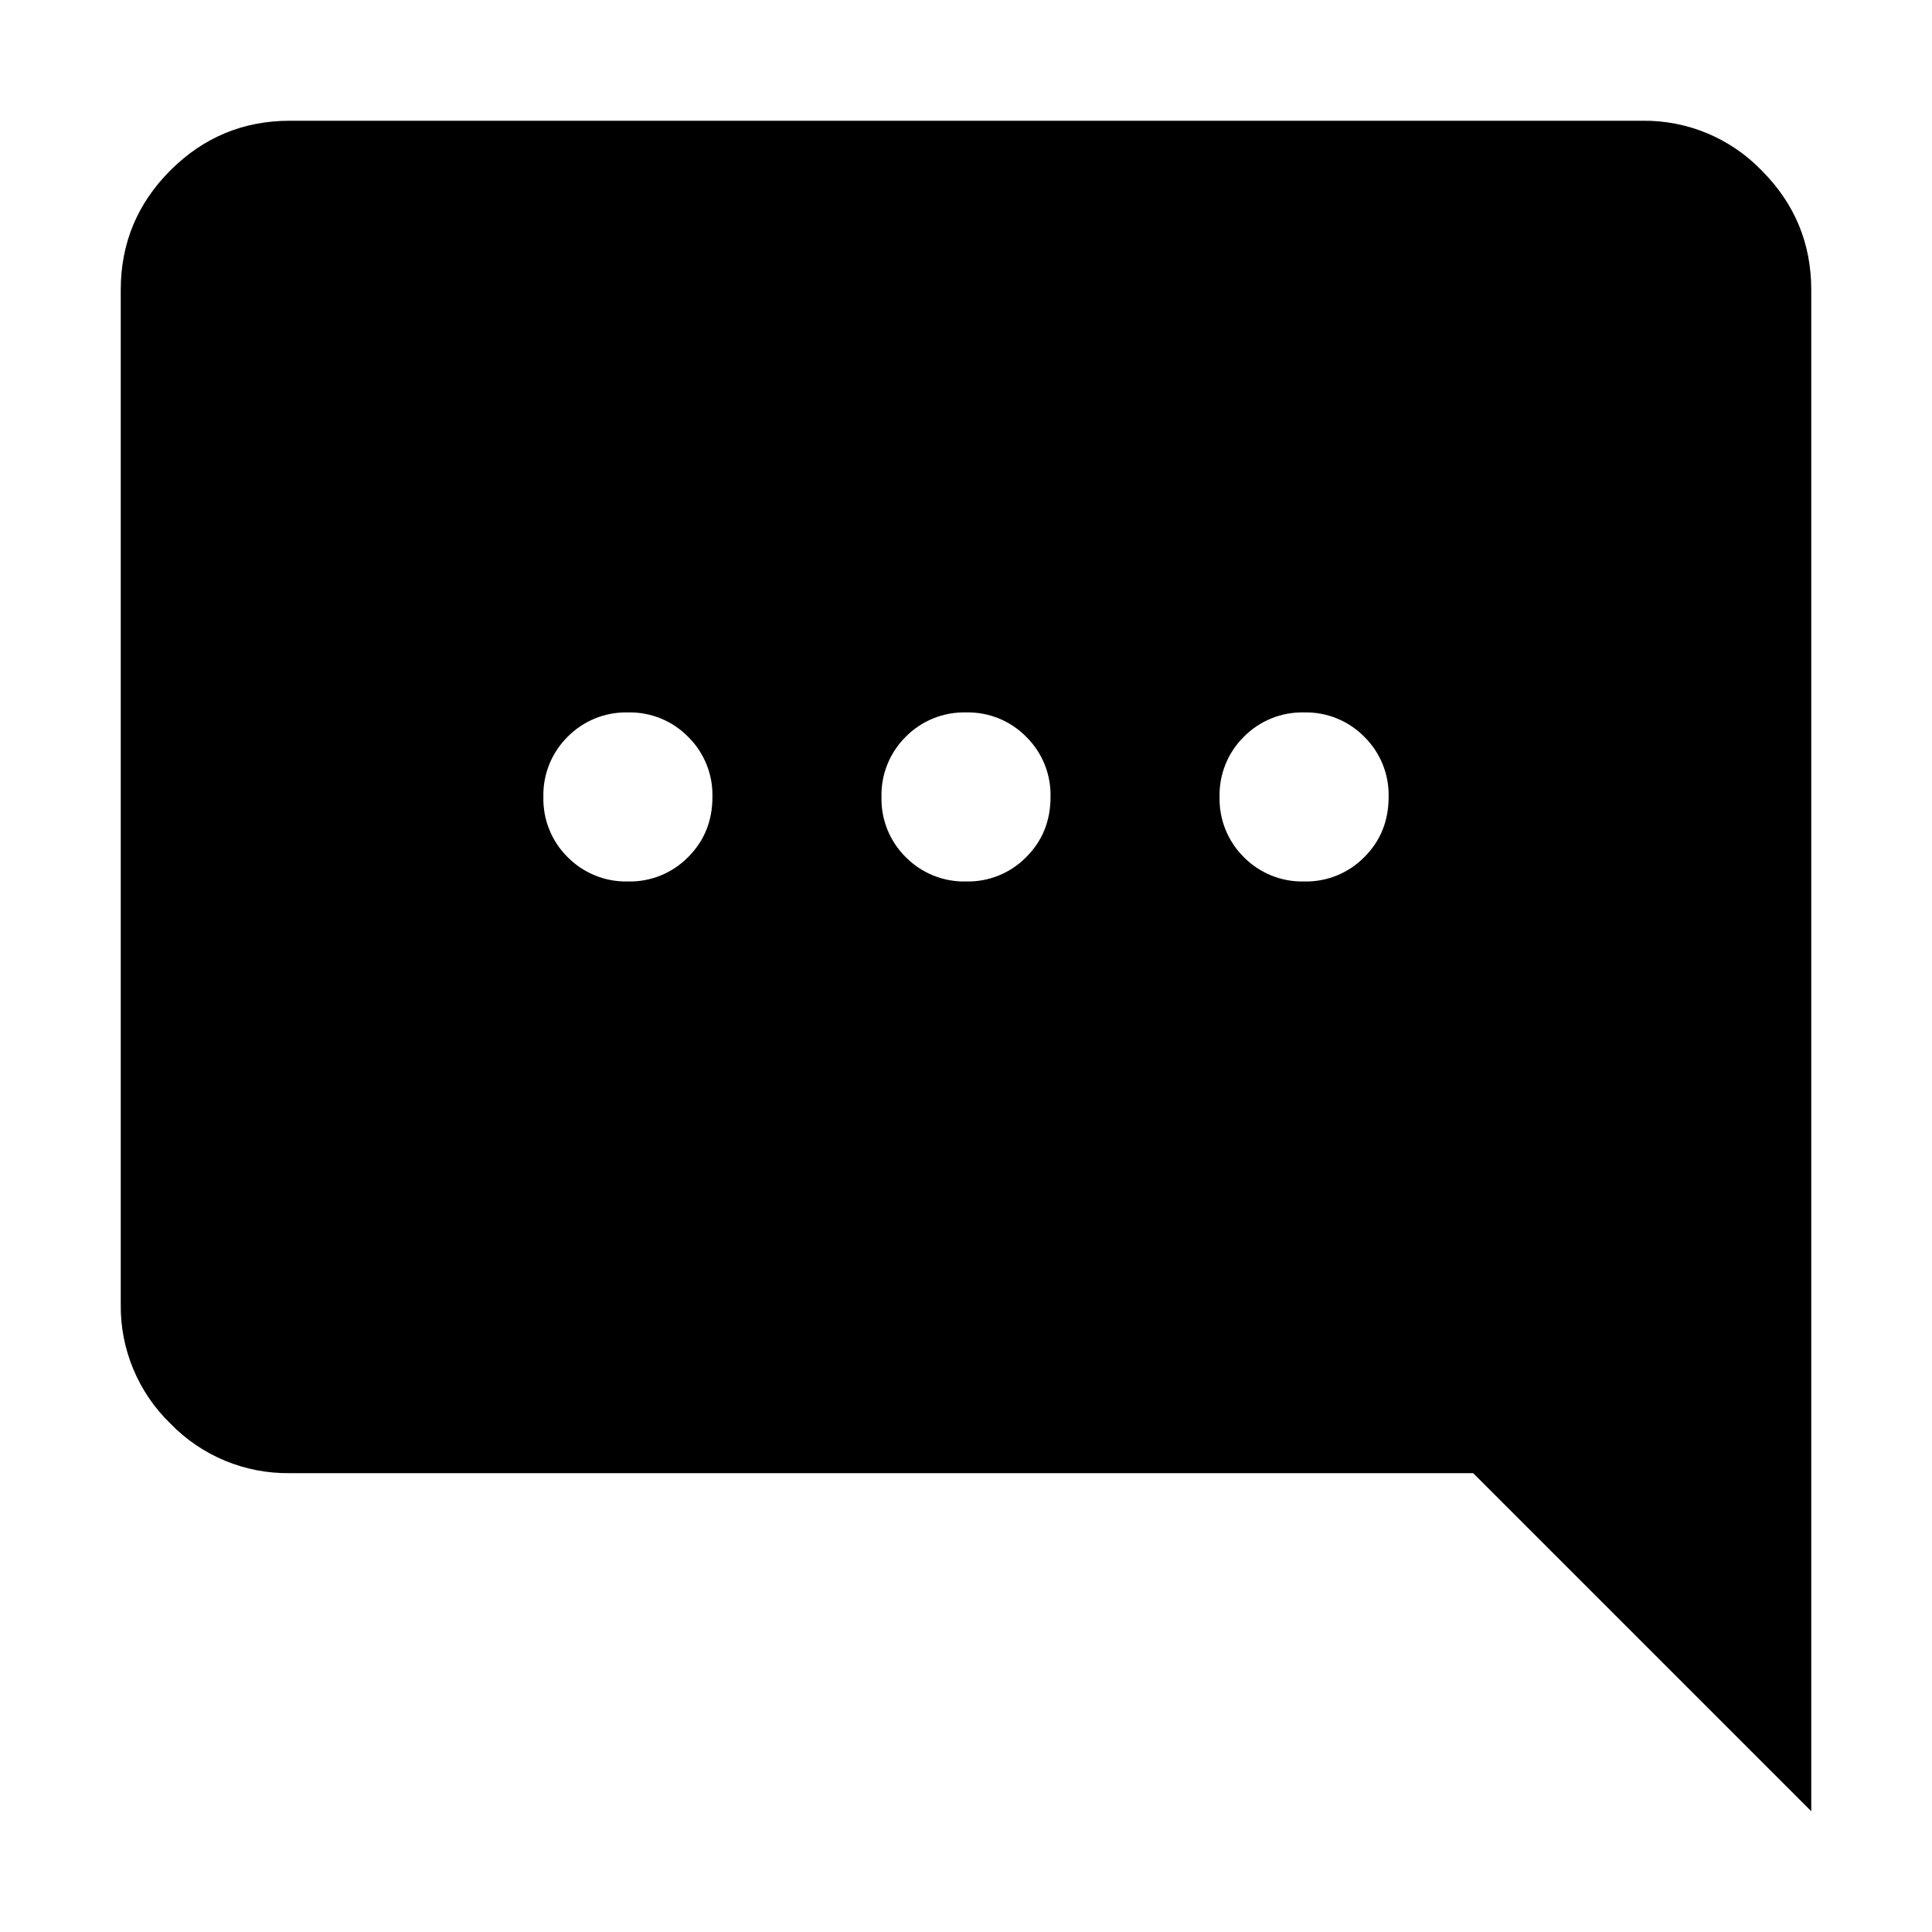
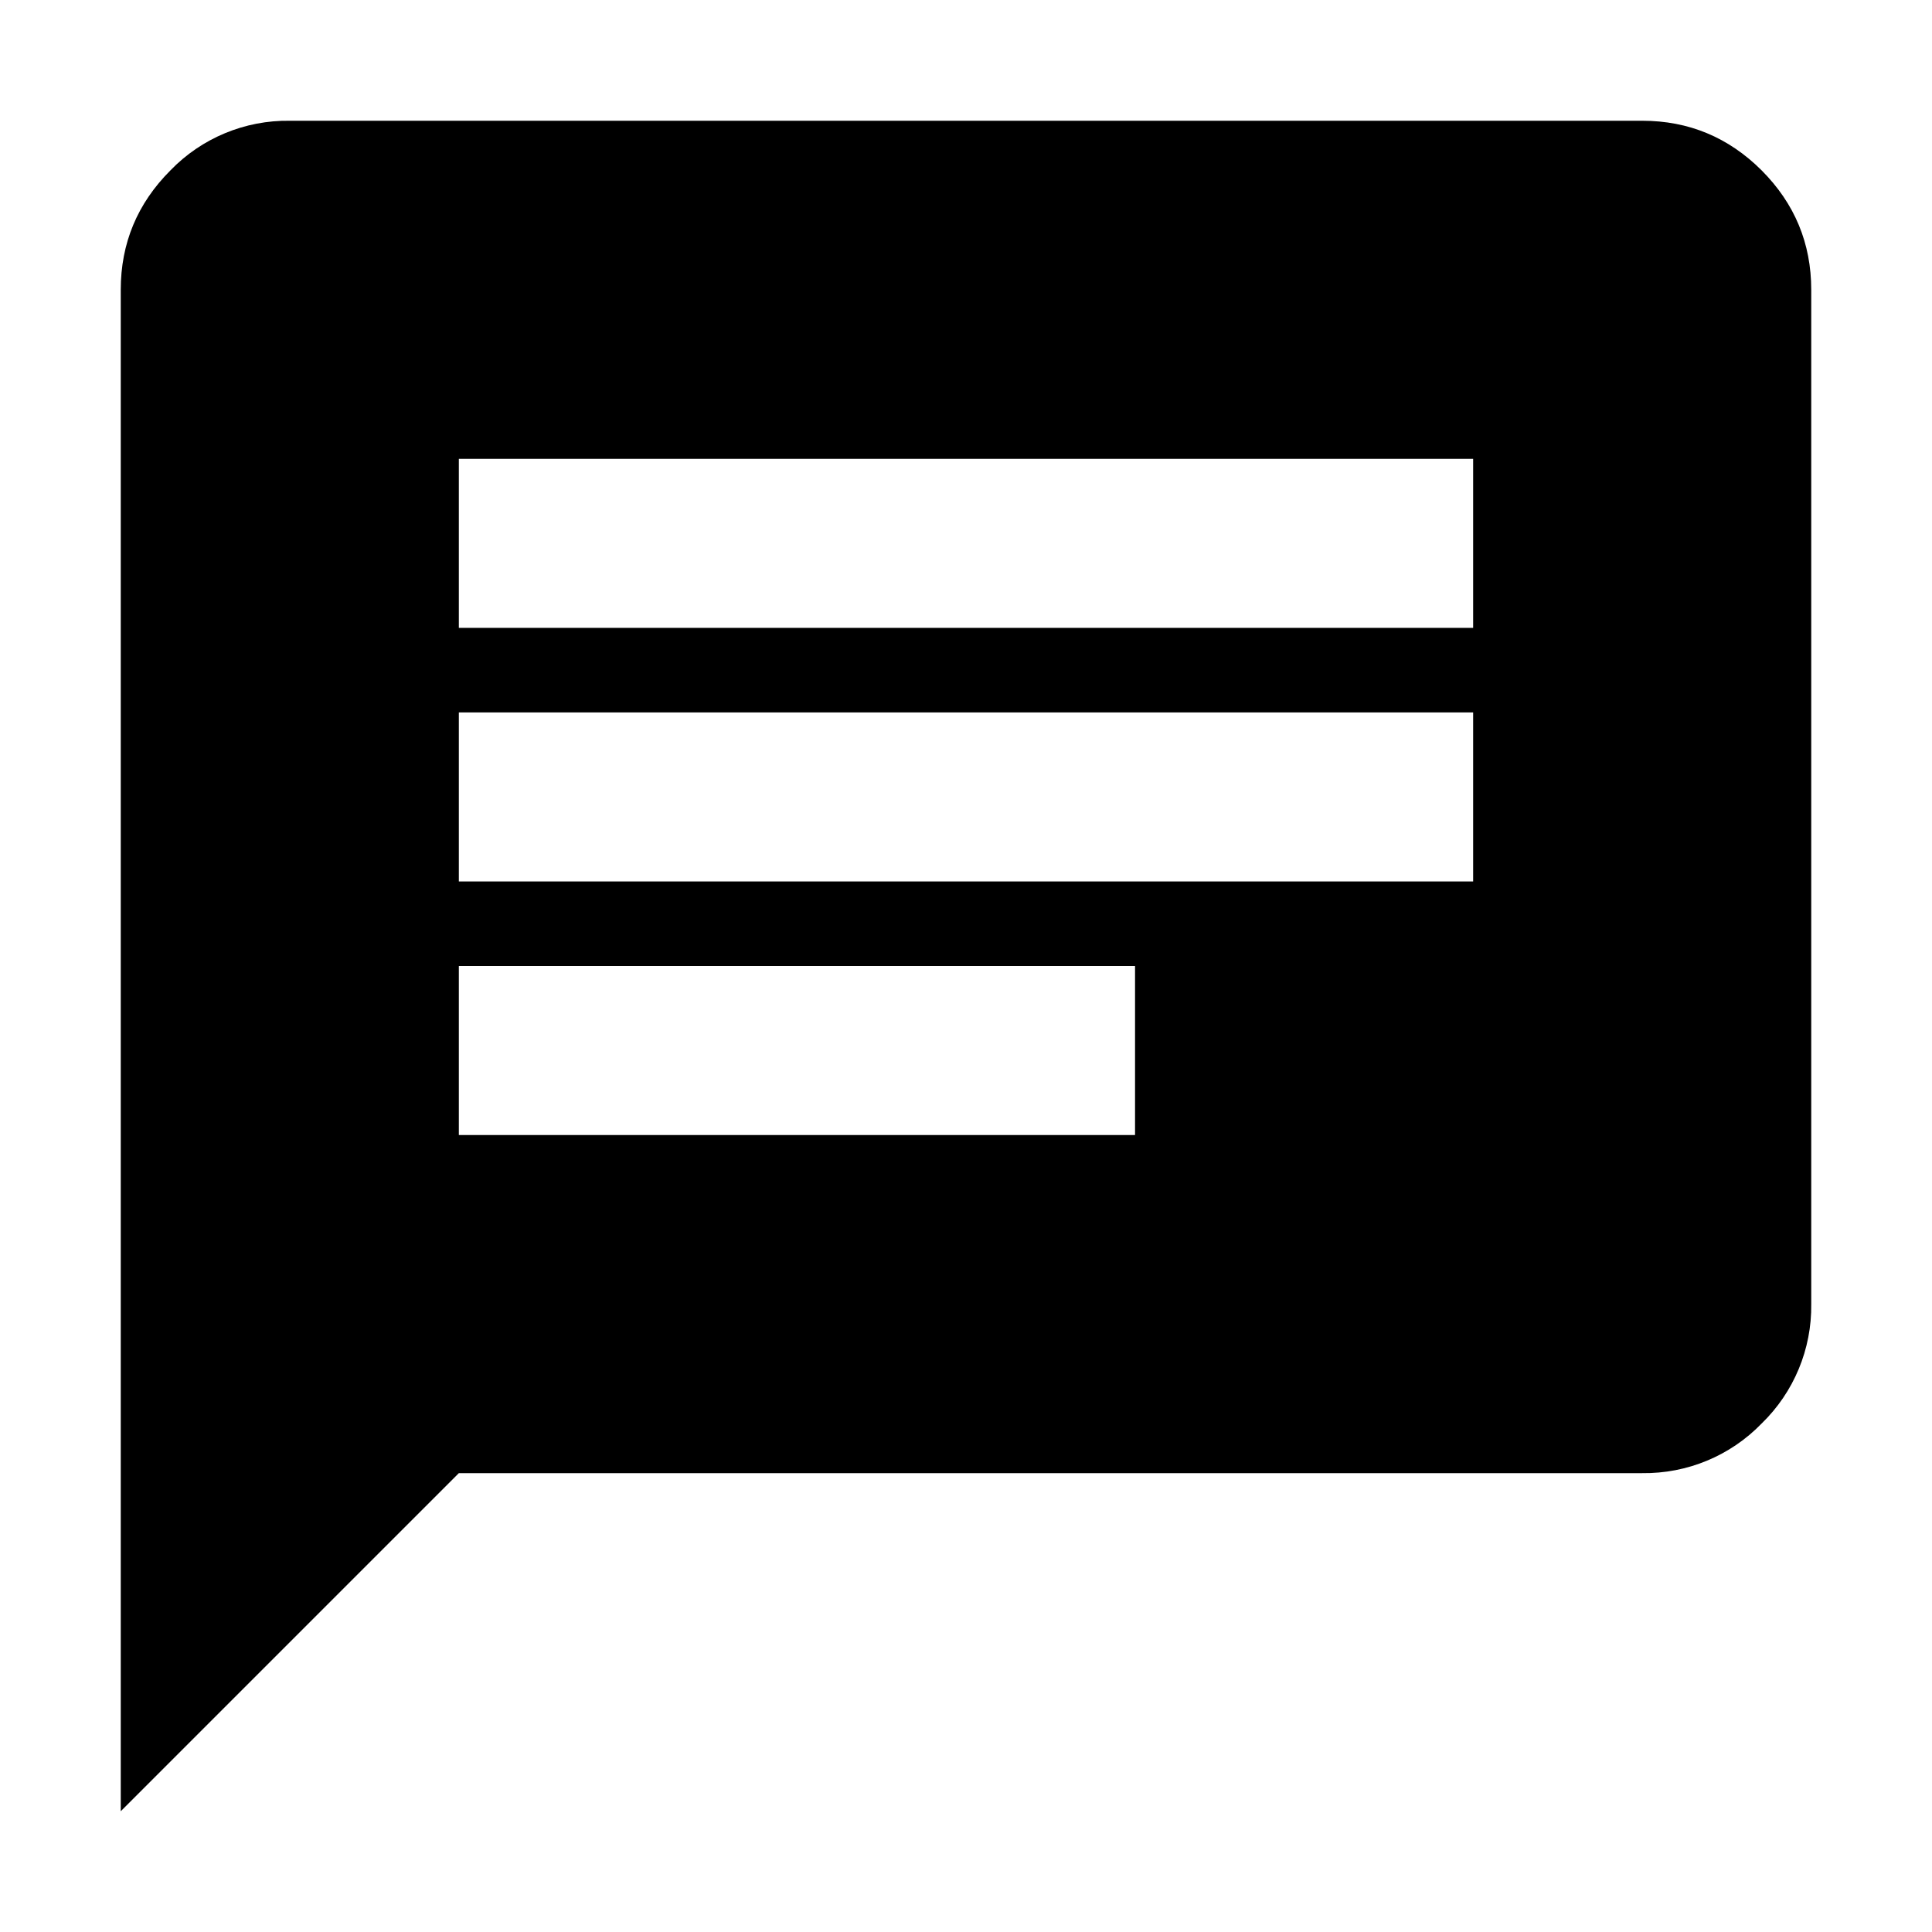
- <svg xmlns="http://www.w3.org/2000/svg" viewBox="0 0 32 32" width="32" height="32" xml:space="preserve" style="fill-rule:evenodd;clip-rule:evenodd;stroke-linejoin:round;stroke-miterlimit:2">
-   <path d="M2 22V4c0-.55.196-1.021.588-1.413A1.926 1.926 0 0 1 4 2h16c.55 0 1.021.196 1.413.587.391.392.587.863.587 1.413v12a1.93 1.93 0 0 1-.587 1.413A1.93 1.93 0 0 1 20 18H6l-4 4Zm6-11a.969.969 0 0 0 .713-.288A.968.968 0 0 0 9 10a.968.968 0 0 0-.287-.712A.969.969 0 0 0 8 9a.965.965 0 0 0-.712.288A.965.965 0 0 0 7 10c0 .283.096.521.288.712A.965.965 0 0 0 8 11Zm4 0a.969.969 0 0 0 .713-.288A.968.968 0 0 0 13 10a.968.968 0 0 0-.287-.712A.969.969 0 0 0 12 9a.965.965 0 0 0-.712.288A.965.965 0 0 0 11 10c0 .283.096.521.288.712A.965.965 0 0 0 12 11Zm4 0a.969.969 0 0 0 .713-.288A.968.968 0 0 0 17 10a.968.968 0 0 0-.287-.712A.969.969 0 0 0 16 9a.965.965 0 0 0-.712.288A.965.965 0 0 0 15 10c0 .283.096.521.288.712A.965.965 0 0 0 16 11Z" style="fill-rule:nonzero" transform="matrix(-1.4 0 0 1.4 32.8 -.8)" />
+ <svg xmlns="http://www.w3.org/2000/svg" viewBox="0 0 32 32" height="32" width="32" xml:space="preserve" style="fill-rule:evenodd;clip-rule:evenodd;stroke-linejoin:round;stroke-miterlimit:2">
+   <path d="M2 22V4c0-.55.196-1.021.588-1.413A1.925 1.925 0 0 1 4 2h16c.55 0 1.021.196 1.413.587.391.392.587.863.587 1.413v12a1.931 1.931 0 0 1-.587 1.413c-.37.382-.881.594-1.413.587H6l-4 4Zm4-8h8v-2H6v2Zm0-3h12V9H6v2Zm0-3h12V6H6v2Z" style="fill-rule:nonzero" transform="translate(-.8 -.8) scale(1.39999)" />
</svg>
